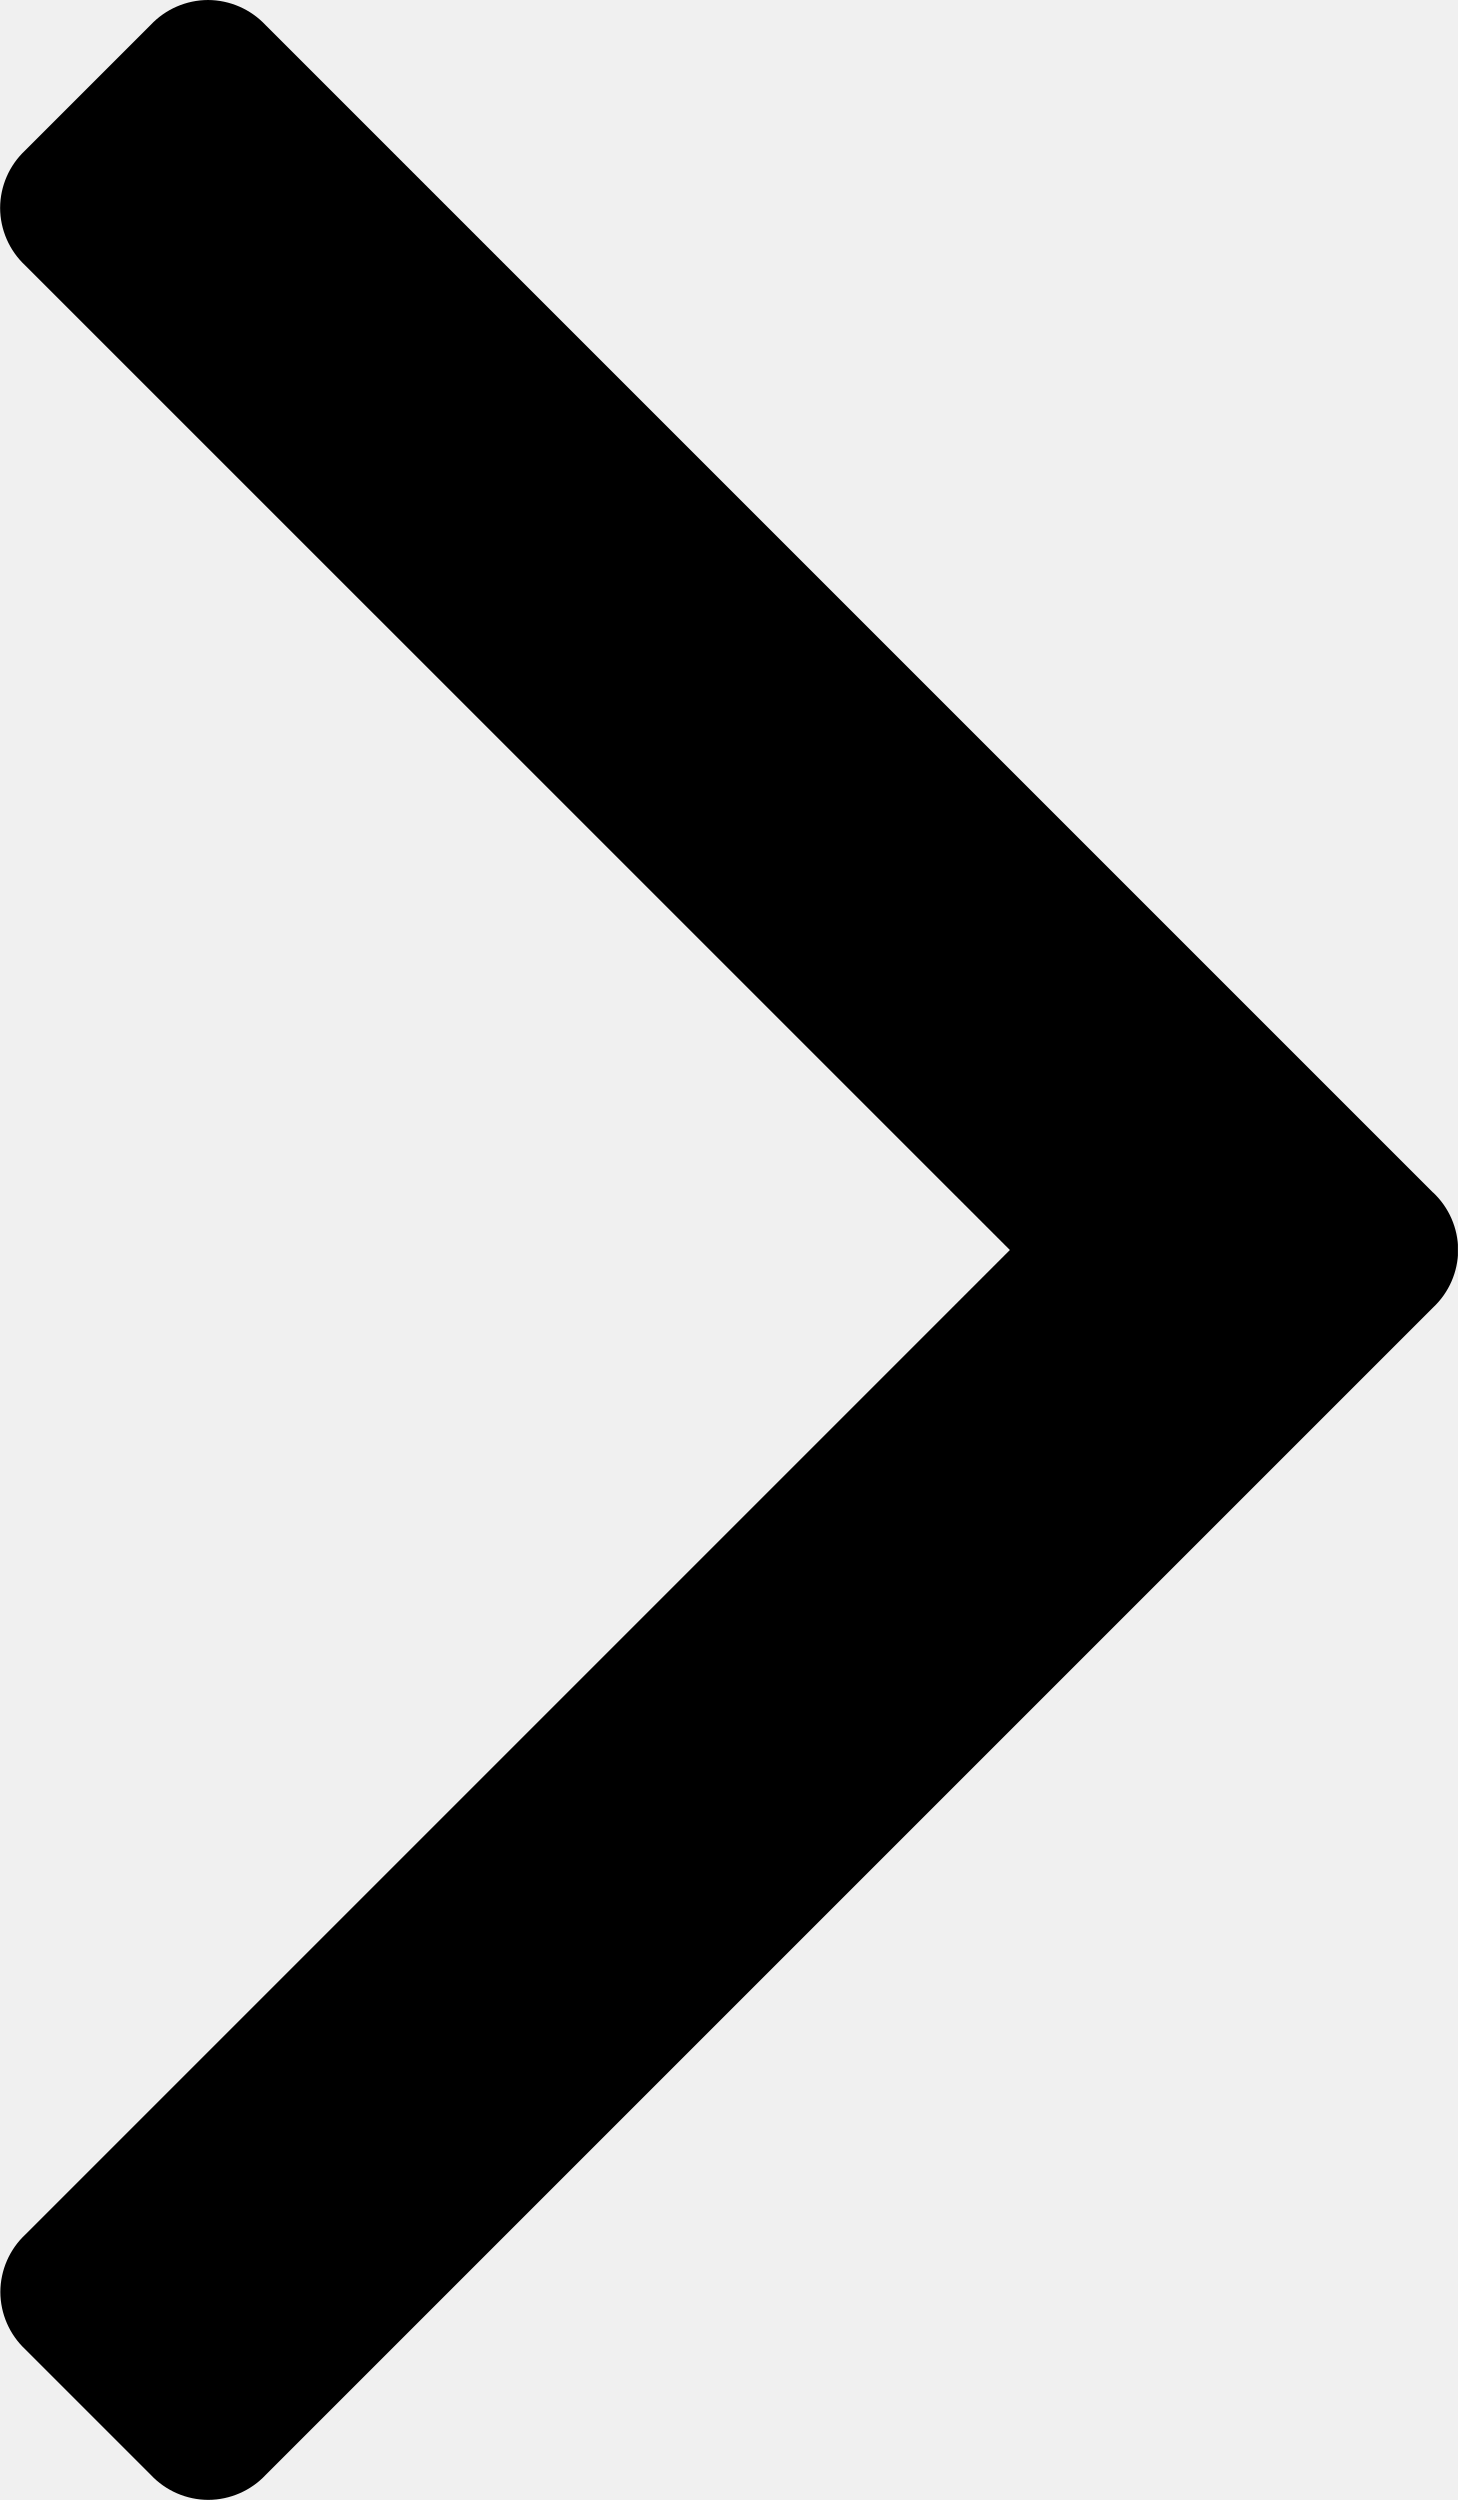
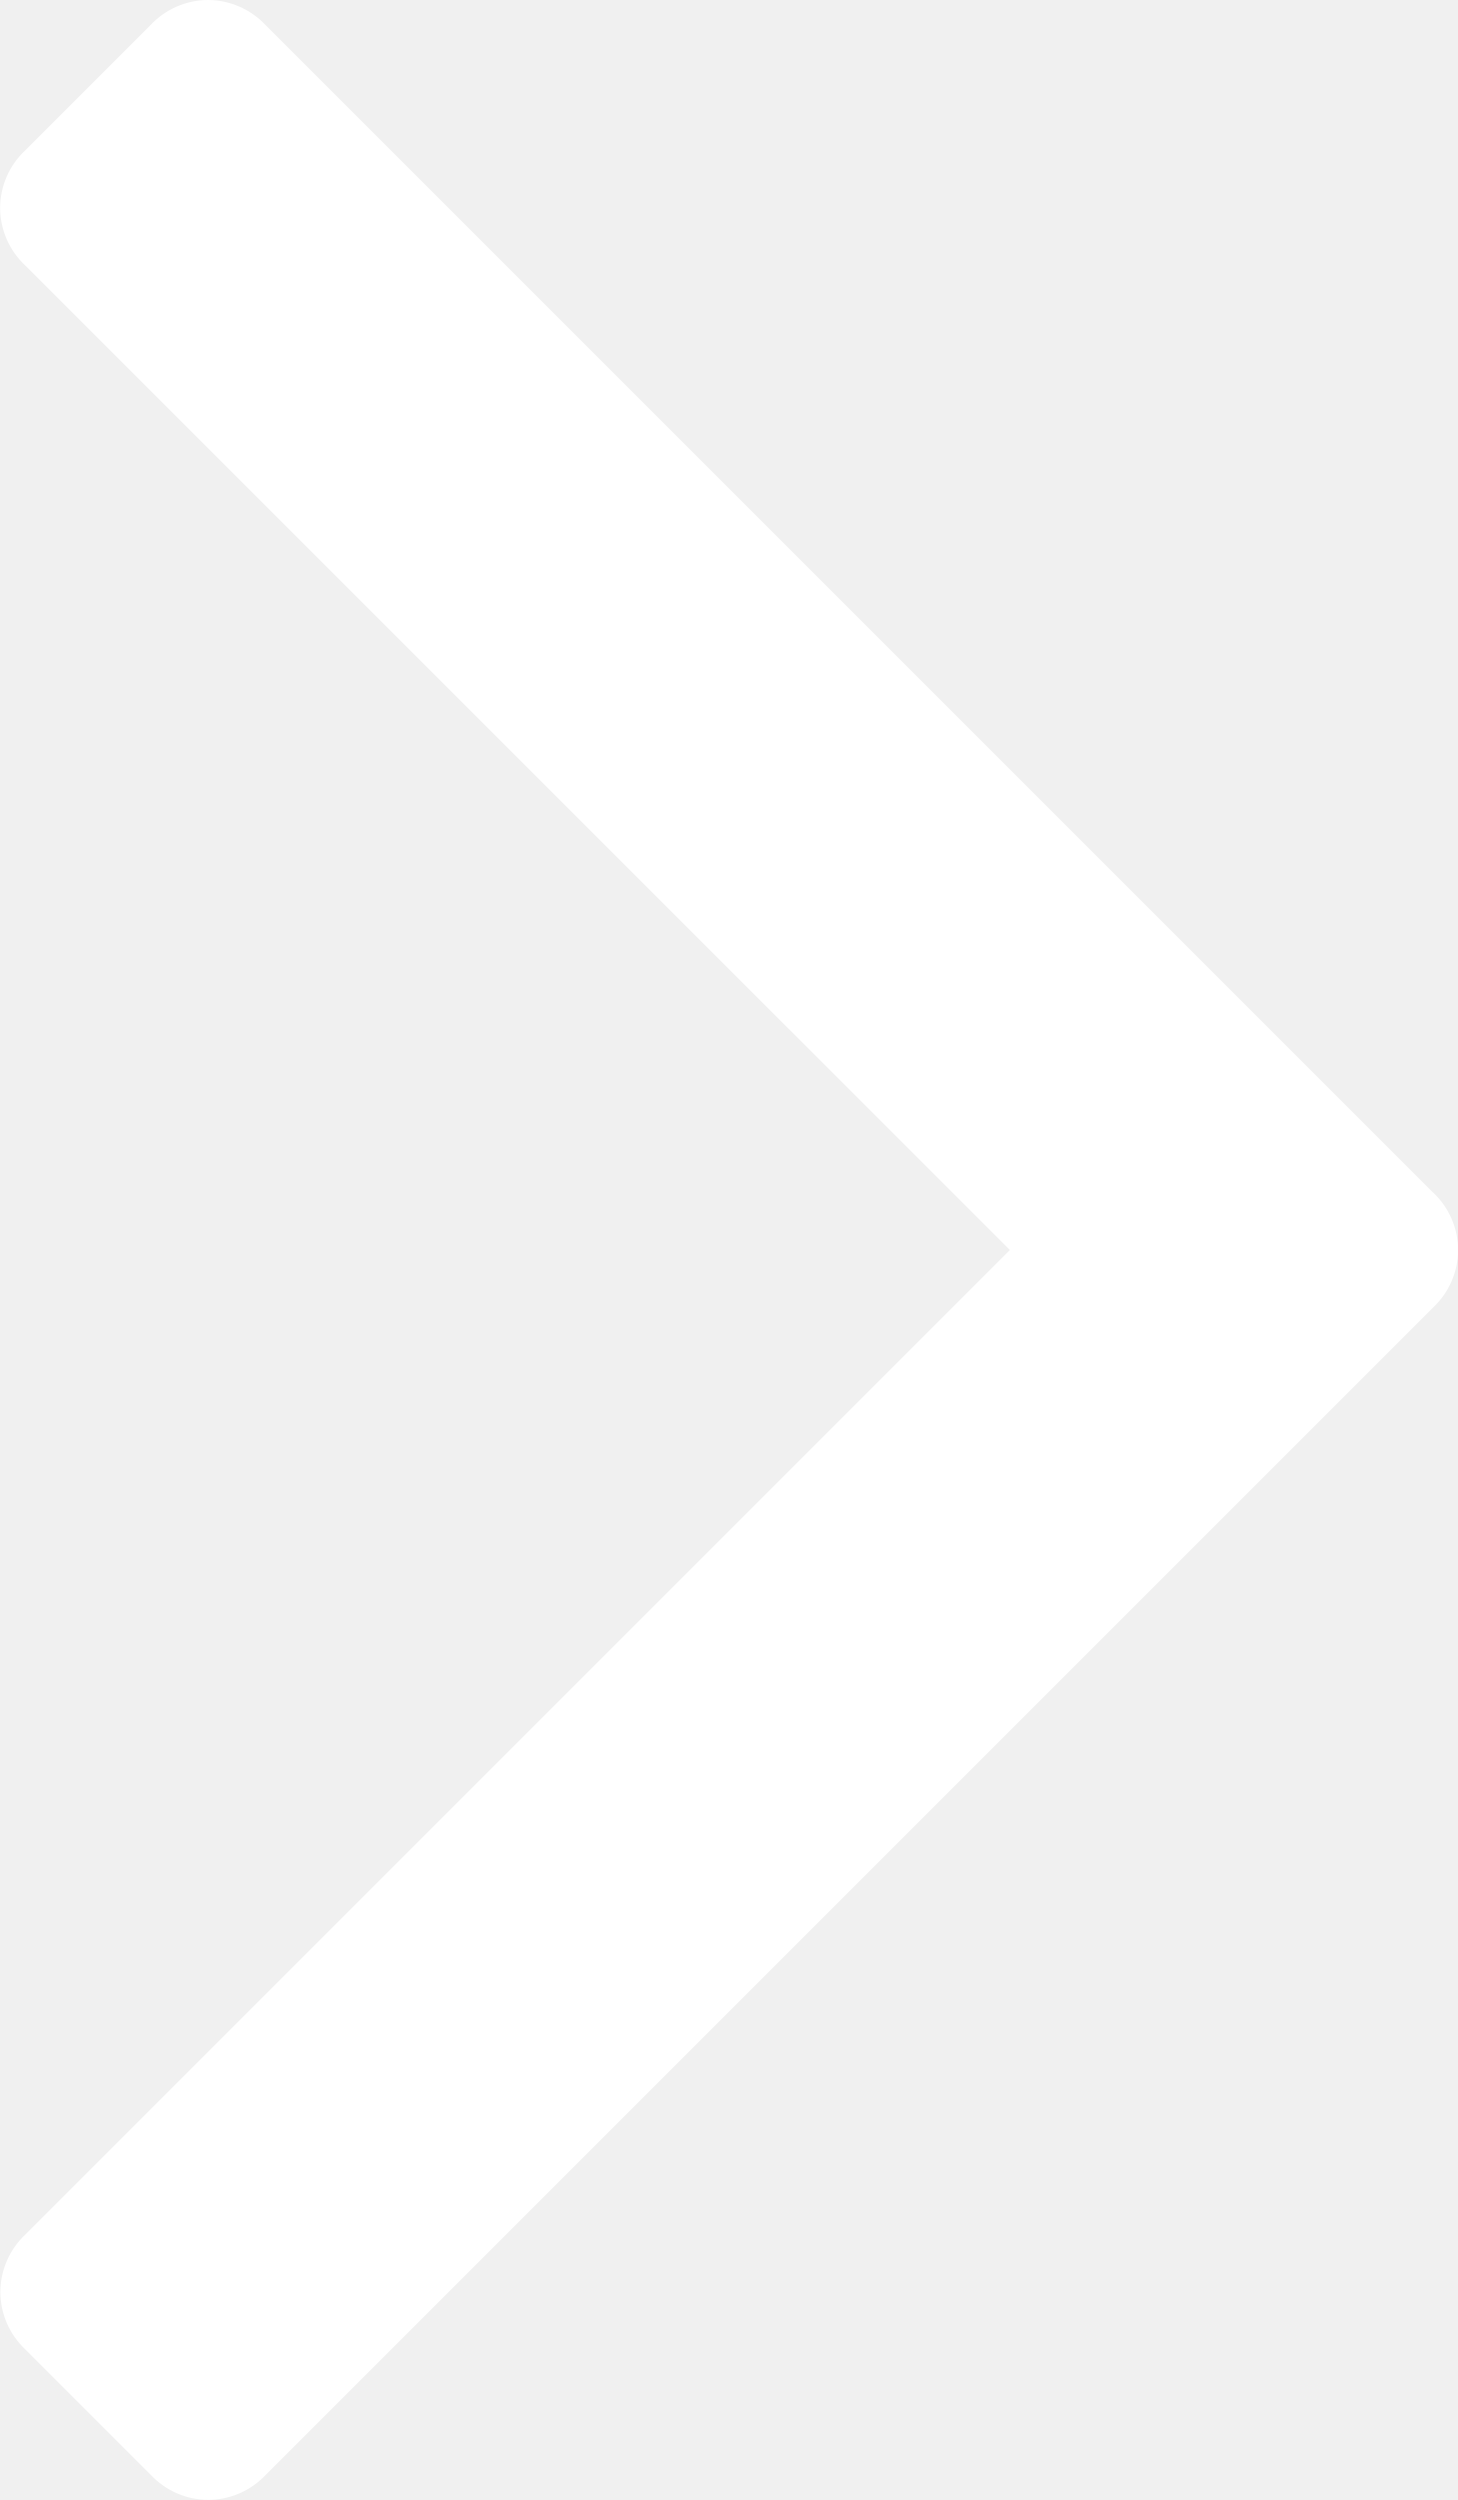
<svg xmlns="http://www.w3.org/2000/svg" viewBox="0 0 12.671 21.728">
  <defs>
    <style>
      .cls-1 {
        clip-path: url(#clip-path);
      }
    </style>
    <clipPath id="clip-path">
      <path id="Path_38" data-name="Path 38" d="M0-94.782H12.671V-116.51H0Z" transform="translate(0 116.51)" />
    </clipPath>
  </defs>
  <g id="Group_164" data-name="Group 164" transform="translate(0 116.51)">
    <g id="Group_48" data-name="Group 48" class="cls-1" transform="translate(0 -116.51)">
      <g id="Group_47" data-name="Group 47" transform="translate(0 0)">
-         <path id="Path_37" data-name="Path 37" d="M-54.324-45.207-64.469-55.352a.69.69,0,0,0-.5-.218.689.689,0,0,0-.5.218l-1.089,1.089a.689.689,0,0,0-.218.5.688.688,0,0,0,.218.5L-58-44.706l-8.556,8.556a.689.689,0,0,0-.218.5.688.688,0,0,0,.218.5l1.089,1.089a.687.687,0,0,0,.5.218.689.689,0,0,0,.5-.218l10.145-10.145a.689.689,0,0,0,.218-.5.69.69,0,0,0-.218-.5" transform="translate(66.777 55.57)" />
+         <path fill="#fff" id="Path_37" data-name="Path 37" d="M-54.324-45.207-64.469-55.352a.69.69,0,0,0-.5-.218.689.689,0,0,0-.5.218l-1.089,1.089a.689.689,0,0,0-.218.5.688.688,0,0,0,.218.5L-58-44.706l-8.556,8.556a.689.689,0,0,0-.218.5.688.688,0,0,0,.218.5l1.089,1.089a.687.687,0,0,0,.5.218.689.689,0,0,0,.5-.218l10.145-10.145a.689.689,0,0,0,.218-.5.69.69,0,0,0-.218-.5" transform="translate(66.777 55.57)" />
      </g>
    </g>
  </g>
</svg>
